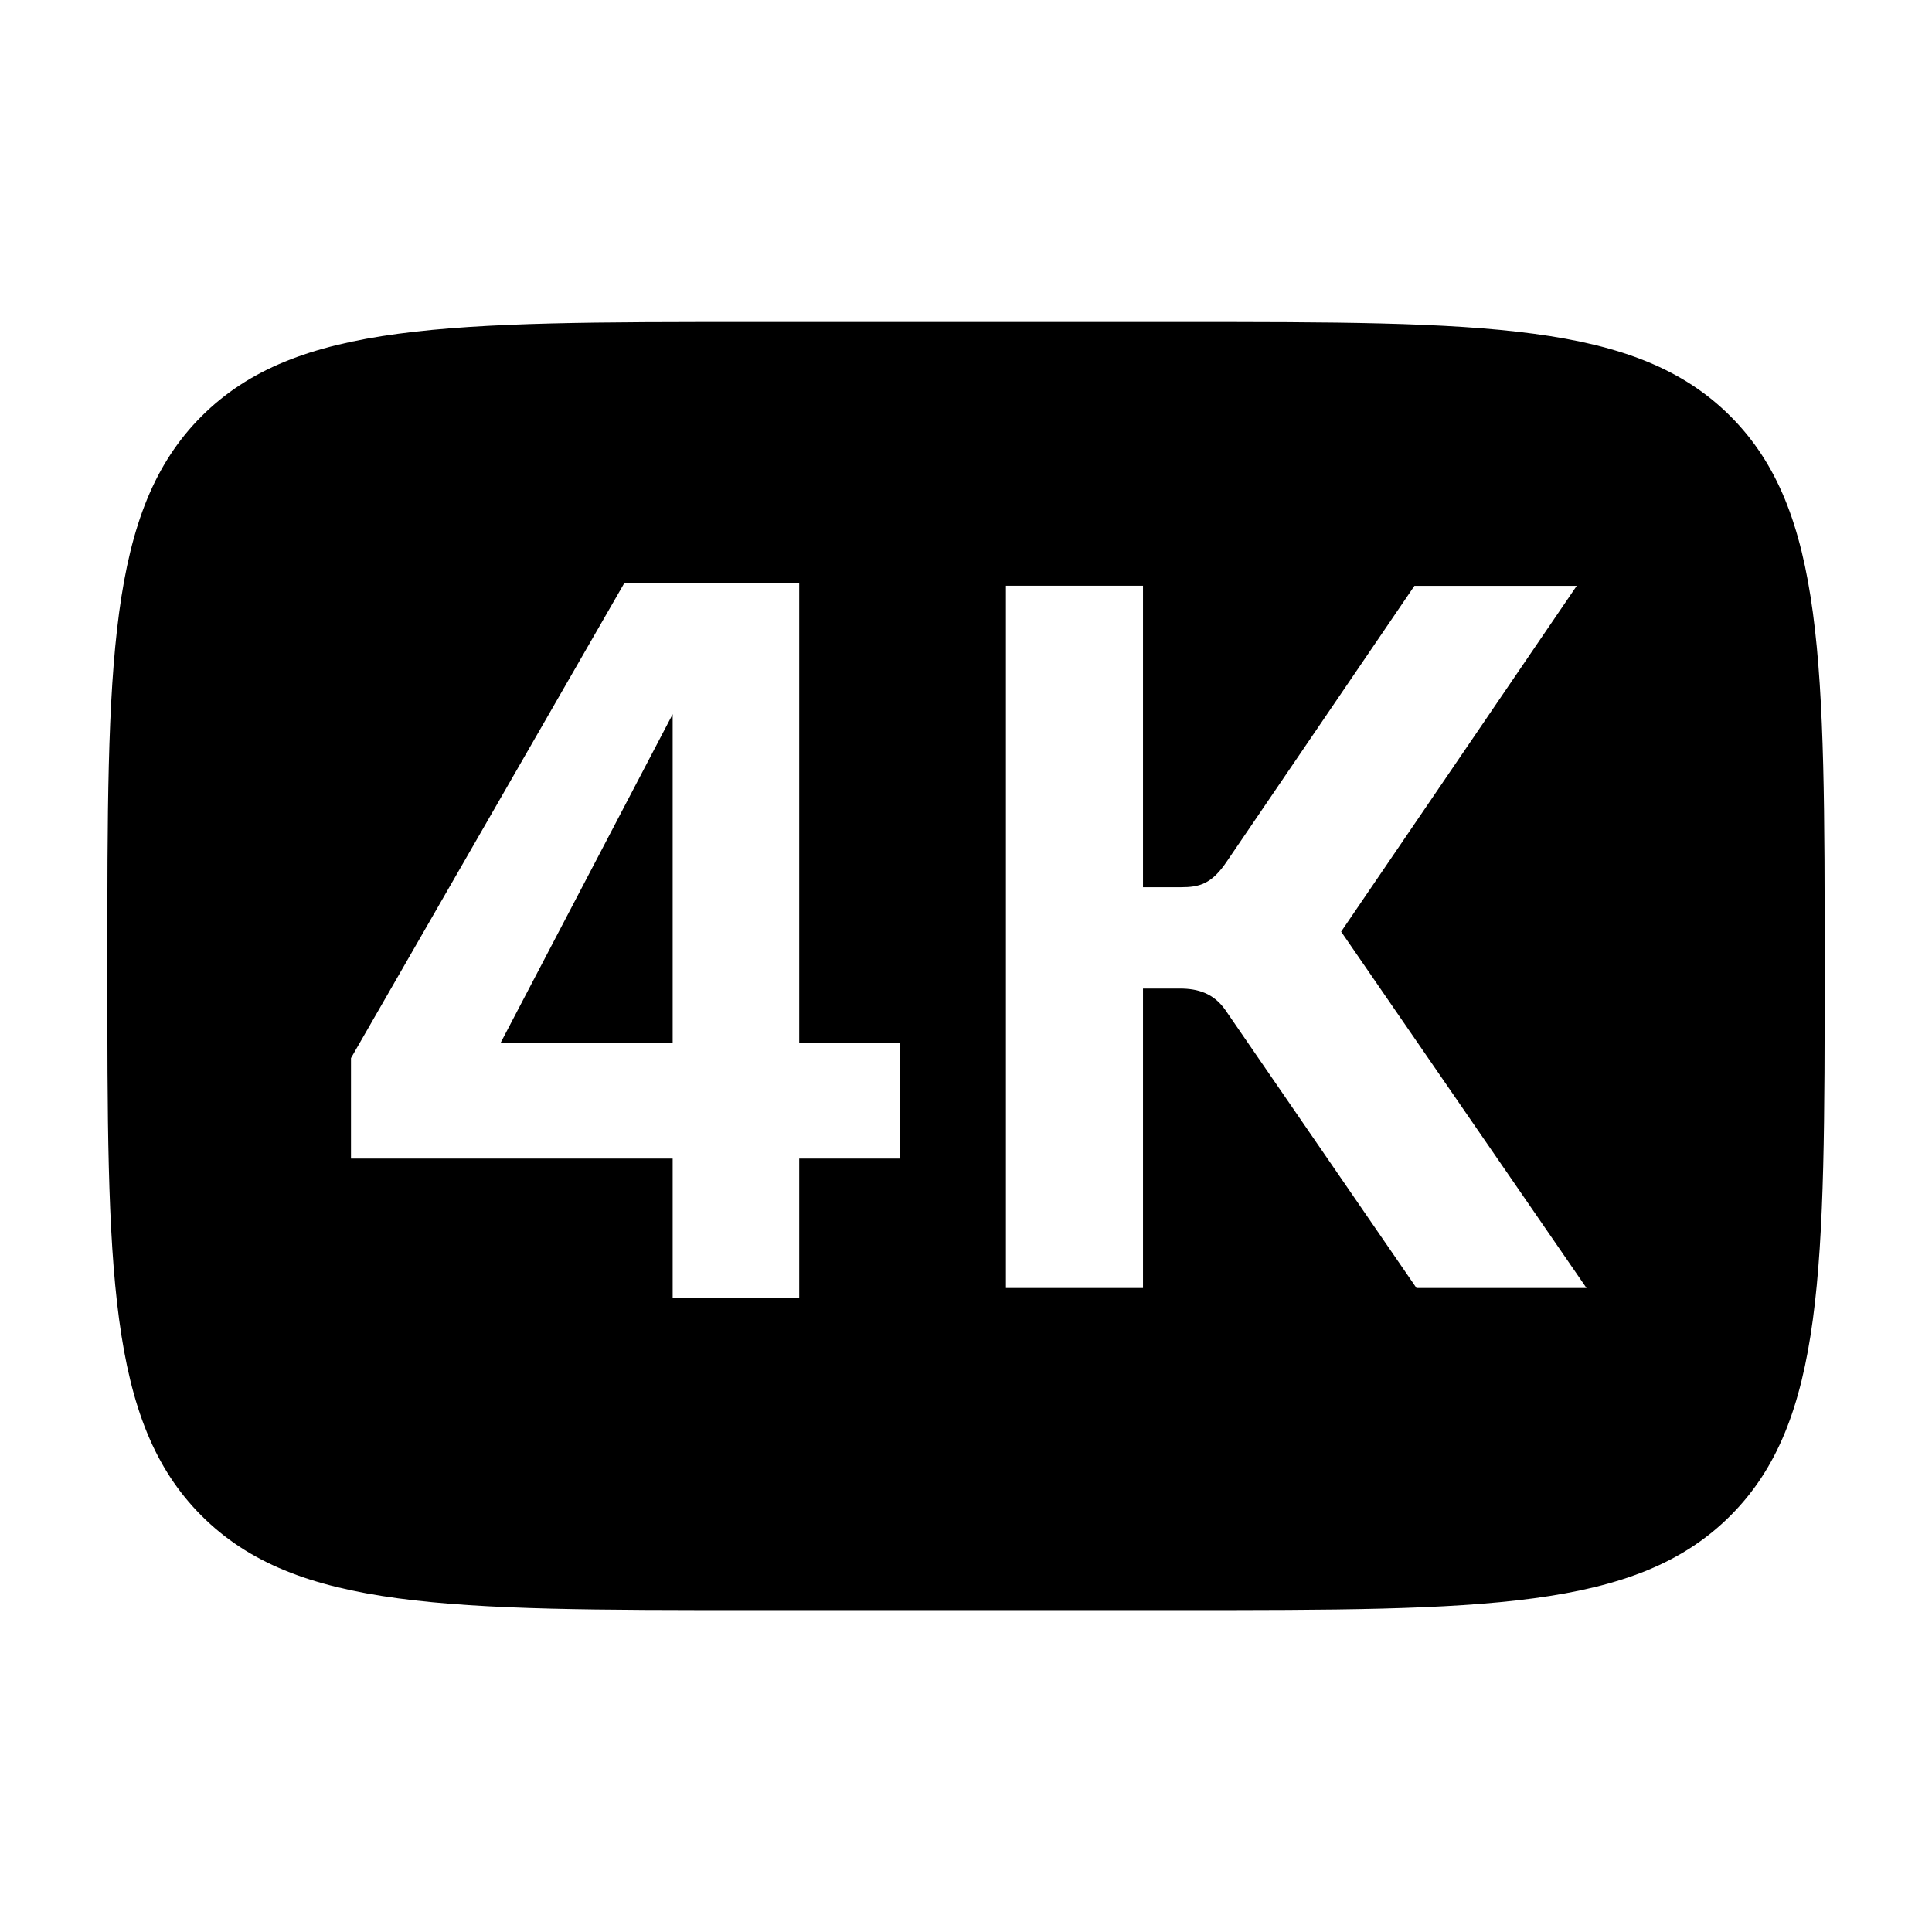
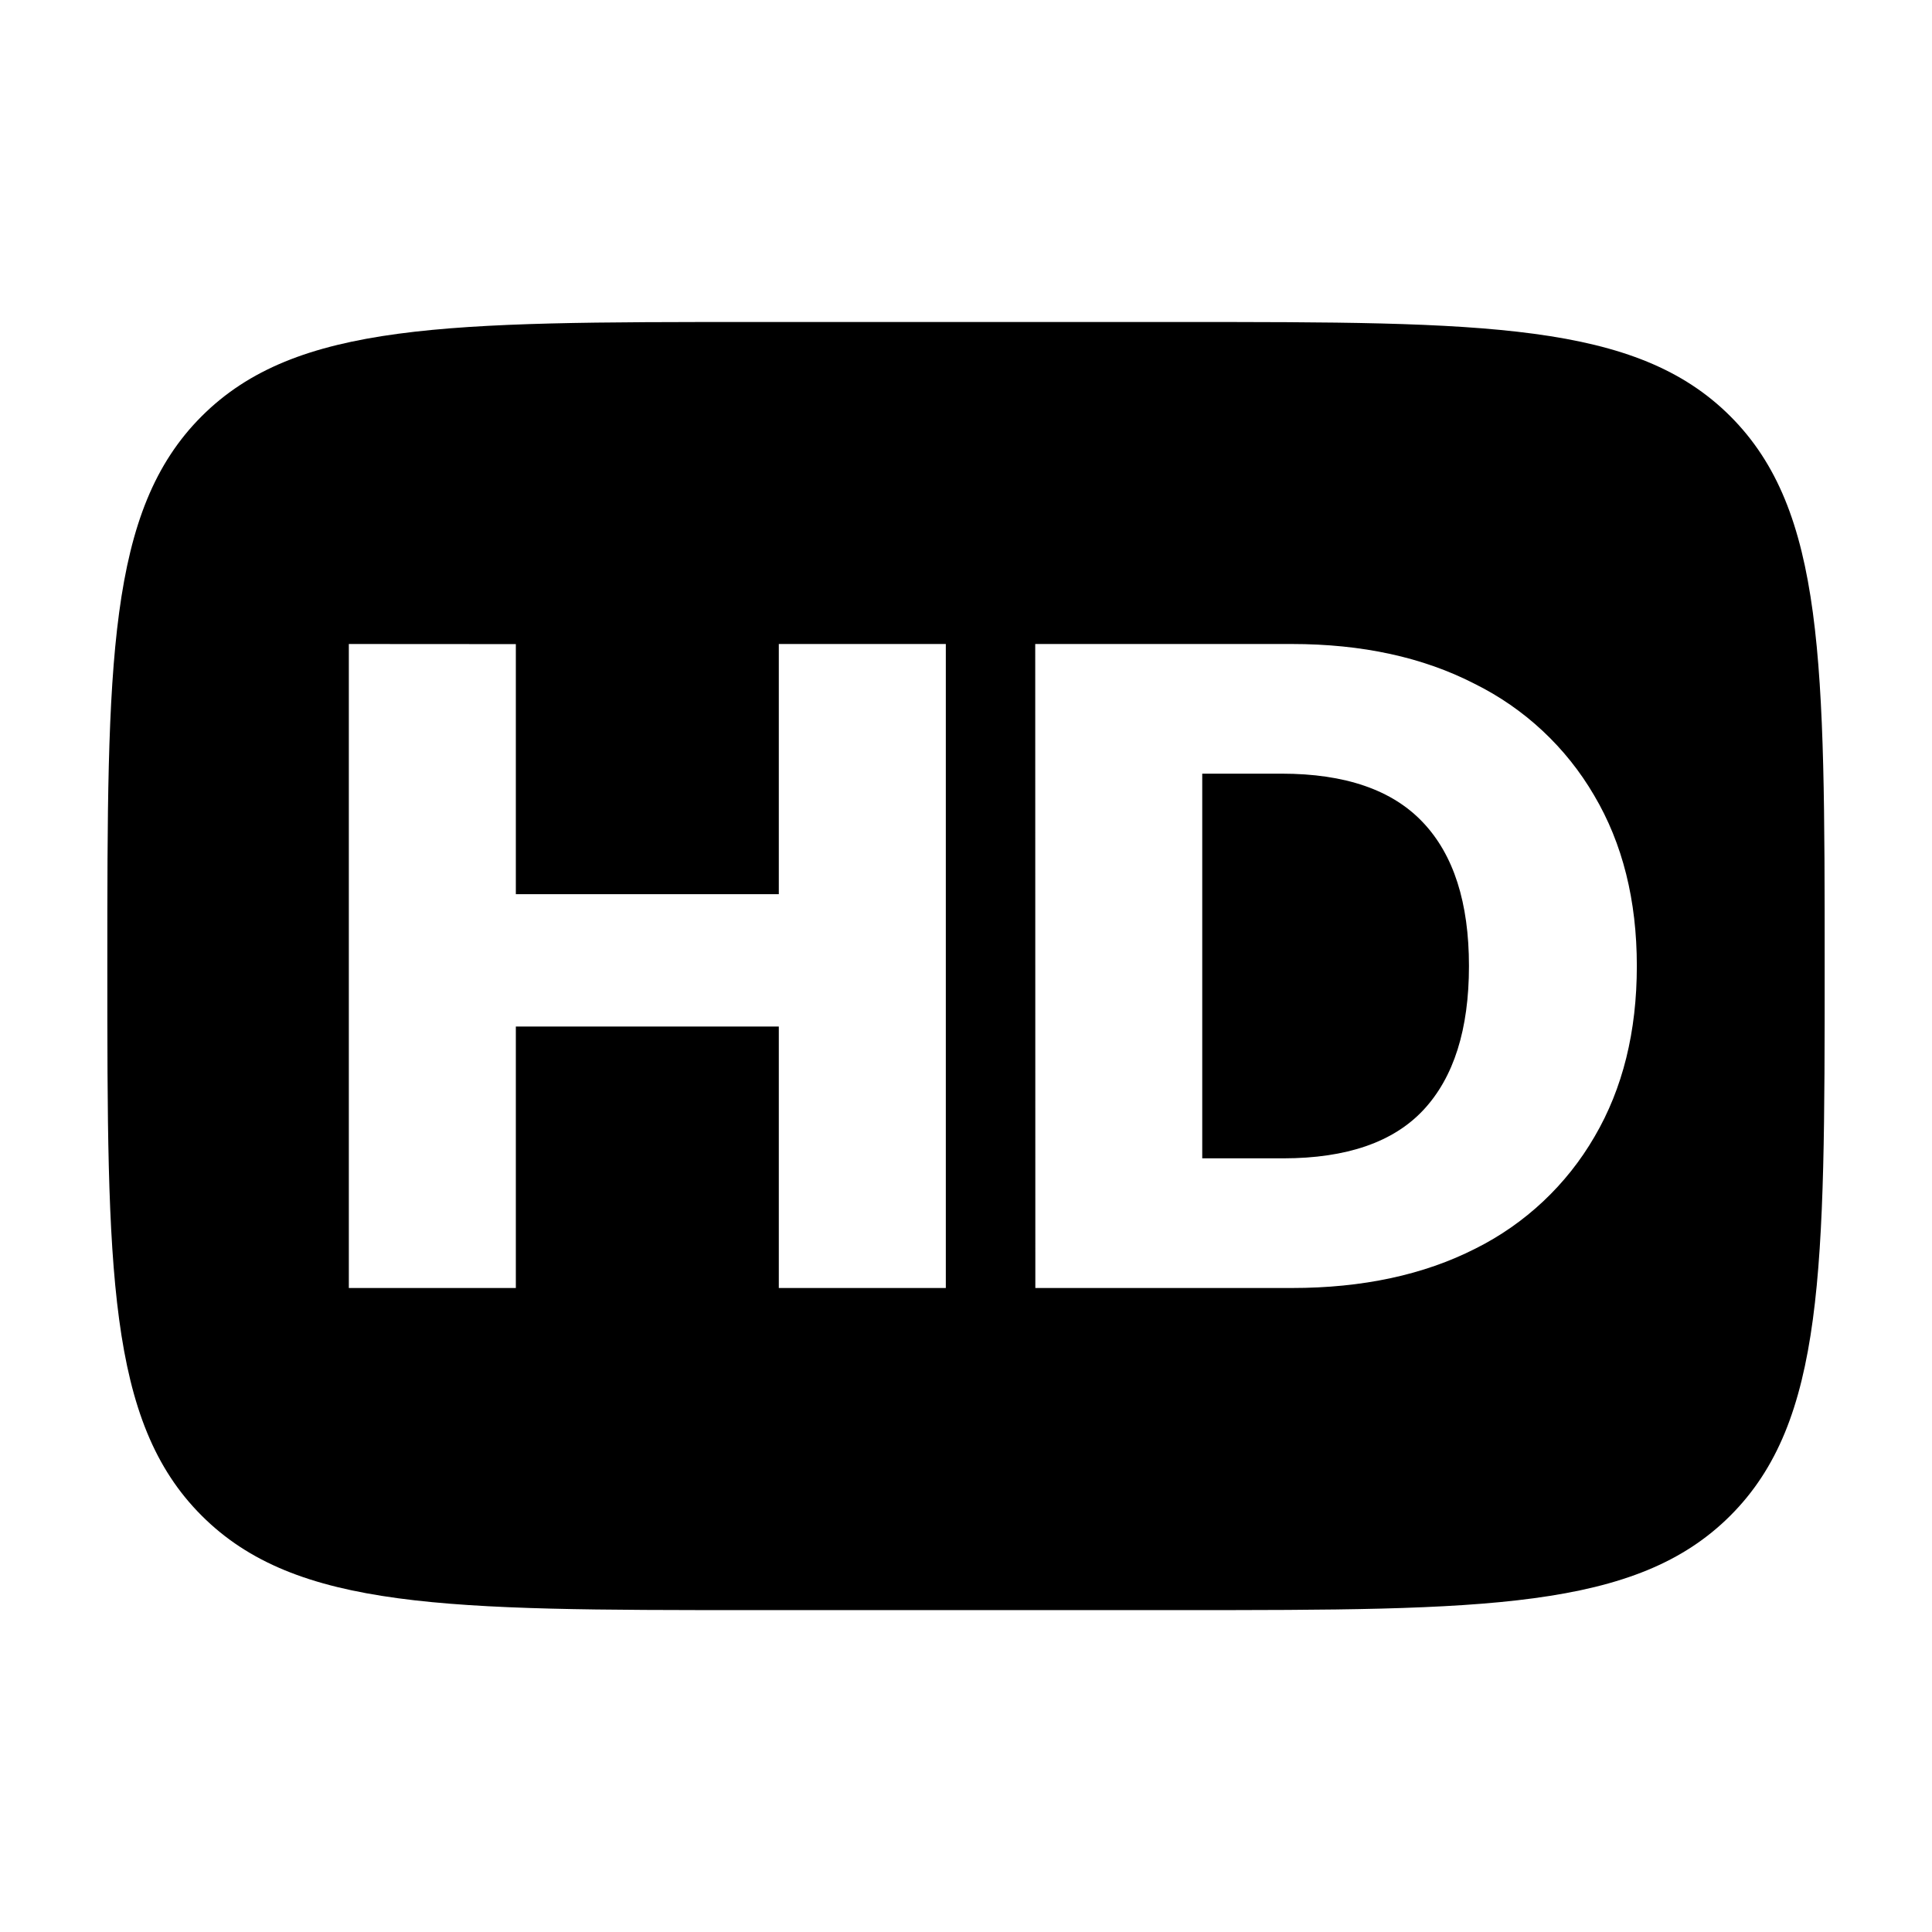
<svg xmlns="http://www.w3.org/2000/svg" width="18" height="18" fill="currentColor" viewBox="0 0 18 18">
-   <path d="M11 3c2.829 0 4.243 0 5.122.878C17 4.757 17 6.172 17 9s0 4.243-.878 5.121c-.879.879-2.293.88-5.121.88H7c-2.829 0-4.244 0-5.123-.88C1 13.243 1 11.828 1 9.001c0-2.83 0-4.244.878-5.123C2.758 3 4.172 3 7 3zM5.818 5.43 3.27 9.858v.936h2.997v1.296h1.179v-1.296h.936v-1.08h-.936V5.43zM9.372 12h1.277V9.21h.343c.17 0 .315.045.423.198L13.197 12h1.584l-2.286-3.32 2.195-3.222h-1.512l-1.746 2.565c-.144.216-.26.243-.431.243h-.352V5.457H9.372zM6.267 9.714H4.665l1.602-3.06z" />
+   <path d="M11 3c2.828 0 4.242 0 5.121.878C17 4.757 17 6.172 17 9c0 2.829 0 4.243-.879 5.121s-2.293.88-5.121.88H7c-2.828 0-4.242-.001-5.121-.88C1 13.243 1 11.828 1 9.001c0-2.83 0-4.244.879-5.123C2.758 3 4.172 3 7 3zM3.25 6v6h1.556V9.564h2.45V12h1.556V6H7.256v2.331h-2.45v-2.33zm6.396 6h2.39q.988 0 1.71-.367a2.65 2.65 0 0 0 1.11-1.043q.394-.672.394-1.59t-.398-1.59a2.65 2.65 0 0 0-1.115-1.04Q13.017 6 12.035 6h-2.39zm2.294-4.792q.89 0 1.318.455.428.452.428 1.337 0 .886-.424 1.341-.42.45-1.305.451h-.756V7.208z" />
</svg>
